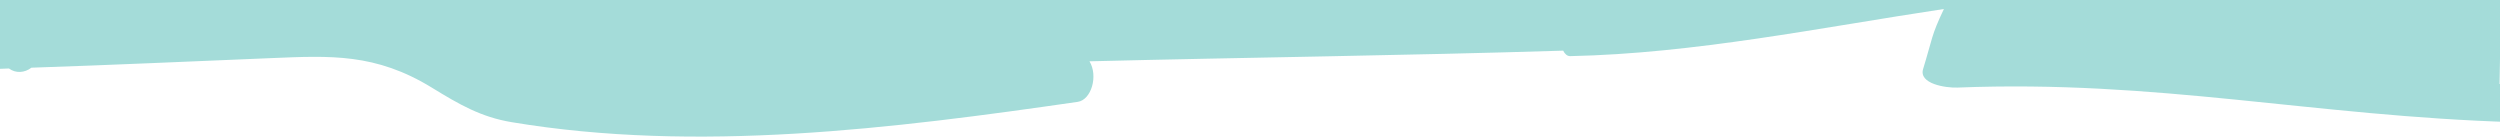
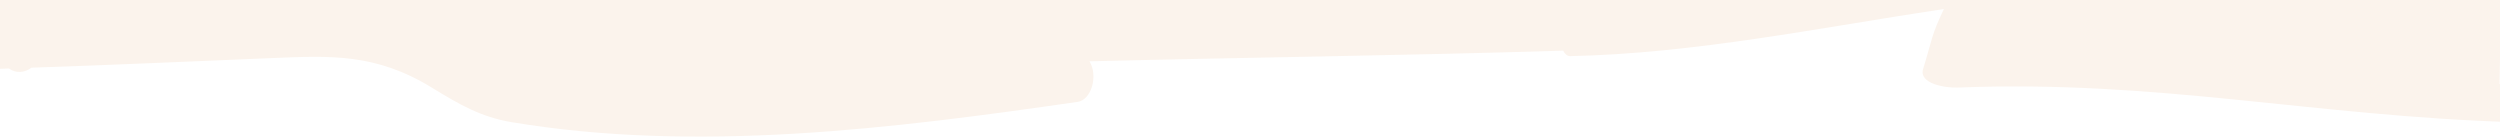
<svg xmlns="http://www.w3.org/2000/svg" xmlns:xlink="http://www.w3.org/1999/xlink" width="1885px" height="103px" viewBox="0 0 1885 103" version="1.1">
  <defs>
    <rect width="1885" height="103" id="slice_1" />
    <clipPath id="clip_1">
      <use xlink:href="#slice_1" clip-rule="evenodd" />
    </clipPath>
  </defs>
  <g id="Slice" clip-path="url(#clip_1)">
    <use xlink:href="#slice_1" stroke="none" fill="none" />
-     <path d="M1950.13 93.083C1967.82 92.368 1967.91 50.455 1950.13 50.957C1946.5 51.053 1942.88 51.247 1939.25 51.363C1934.18 47.594 1927.5 48 1922.3 51.962C1861.99 53.971 1801.67 56.715 1741.37 59.189C1696.89 61.025 1662.88 62.938 1620.46 36.967C1599.46 24.078 1583.28 14.744 1560.31 10.899C1420.44 -12.464 1272.92 6.029 1133.38 26.203C1123.11 27.691 1117.84 45.778 1124.53 56.773C1005.48 59.73 886.417 61.102 767.369 64.812C766.155 62.377 764.384 60.619 762.032 60.677C668.113 62.667 573.866 82.126 480.301 96.213C490.027 75.807 488.844 74.184 495.977 50.957C499.392 39.826 479.068 36.619 470 36.967C319.485 42.995 201.514 15.421 50.986 10.899C38.099 10.512 32.475 36.889 45.122 38.184C50.522 38.744 55.935 39.15 61.348 39.672C56.934 309.103 44.831 577.877 29.933 846.38C22.711 976.216 12.834 1105.49 4.158 1235.1C-2.963 1341.38 -3.57 1440.53 23.925 1540.01C25.759 1546.6 31.944 1551.45 36.446 1550.98C554.984 1496.74 1071.78 1595.56 1590.12 1599.85C1655.89 1600.39 1721.67 1599.48 1787.41 1596.59C1828.88 1594.75 1884.08 1606.23 1923.37 1581.11C1948.96 1564.76 1956.3 1540.91 1962.7 1502.15C1976.8 1416.88 1979.49 1322.13 1984.15 1234.88C2004.56 853.26 1982.48 471.384 1948.84 93.121L1950.13 93.083Z" transform="matrix(-1 8.742278E-08 -8.742278E-08 -1 1946 103)" id="Bg" fill="#a4dcd9" fill-rule="evenodd" stroke="none" />
+     <path d="M1950.13 93.083C1967.82 92.368 1967.91 50.455 1950.13 50.957C1946.5 51.053 1942.88 51.247 1939.25 51.363C1934.18 47.594 1927.5 48 1922.3 51.962C1861.99 53.971 1801.67 56.715 1741.37 59.189C1696.89 61.025 1662.88 62.938 1620.46 36.967C1599.46 24.078 1583.28 14.744 1560.31 10.899C1420.44 -12.464 1272.92 6.029 1133.38 26.203C1123.11 27.691 1117.84 45.778 1124.53 56.773C1005.48 59.73 886.417 61.102 767.369 64.812C766.155 62.377 764.384 60.619 762.032 60.677C668.113 62.667 573.866 82.126 480.301 96.213C490.027 75.807 488.844 74.184 495.977 50.957C499.392 39.826 479.068 36.619 470 36.967C319.485 42.995 201.514 15.421 50.986 10.899C38.099 10.512 32.475 36.889 45.122 38.184C50.522 38.744 55.935 39.15 61.348 39.672C56.934 309.103 44.831 577.877 29.933 846.38C22.711 976.216 12.834 1105.49 4.158 1235.1C-2.963 1341.38 -3.57 1440.53 23.925 1540.01C25.759 1546.6 31.944 1551.45 36.446 1550.98C554.984 1496.74 1071.78 1595.56 1590.12 1599.85C1655.89 1600.39 1721.67 1599.48 1787.41 1596.59C1828.88 1594.75 1884.08 1606.23 1923.37 1581.11C1948.96 1564.76 1956.3 1540.91 1962.7 1502.15C1976.8 1416.88 1979.49 1322.13 1984.15 1234.88C2004.56 853.26 1982.48 471.384 1948.84 93.121L1950.13 93.083Z" transform="matrix(-1 8.742278E-08 -8.742278E-08 -1 1946 103)" id="Bg" fill="#FBF3EC" fill-rule="evenodd" stroke="none" />
  </g>
</svg>
